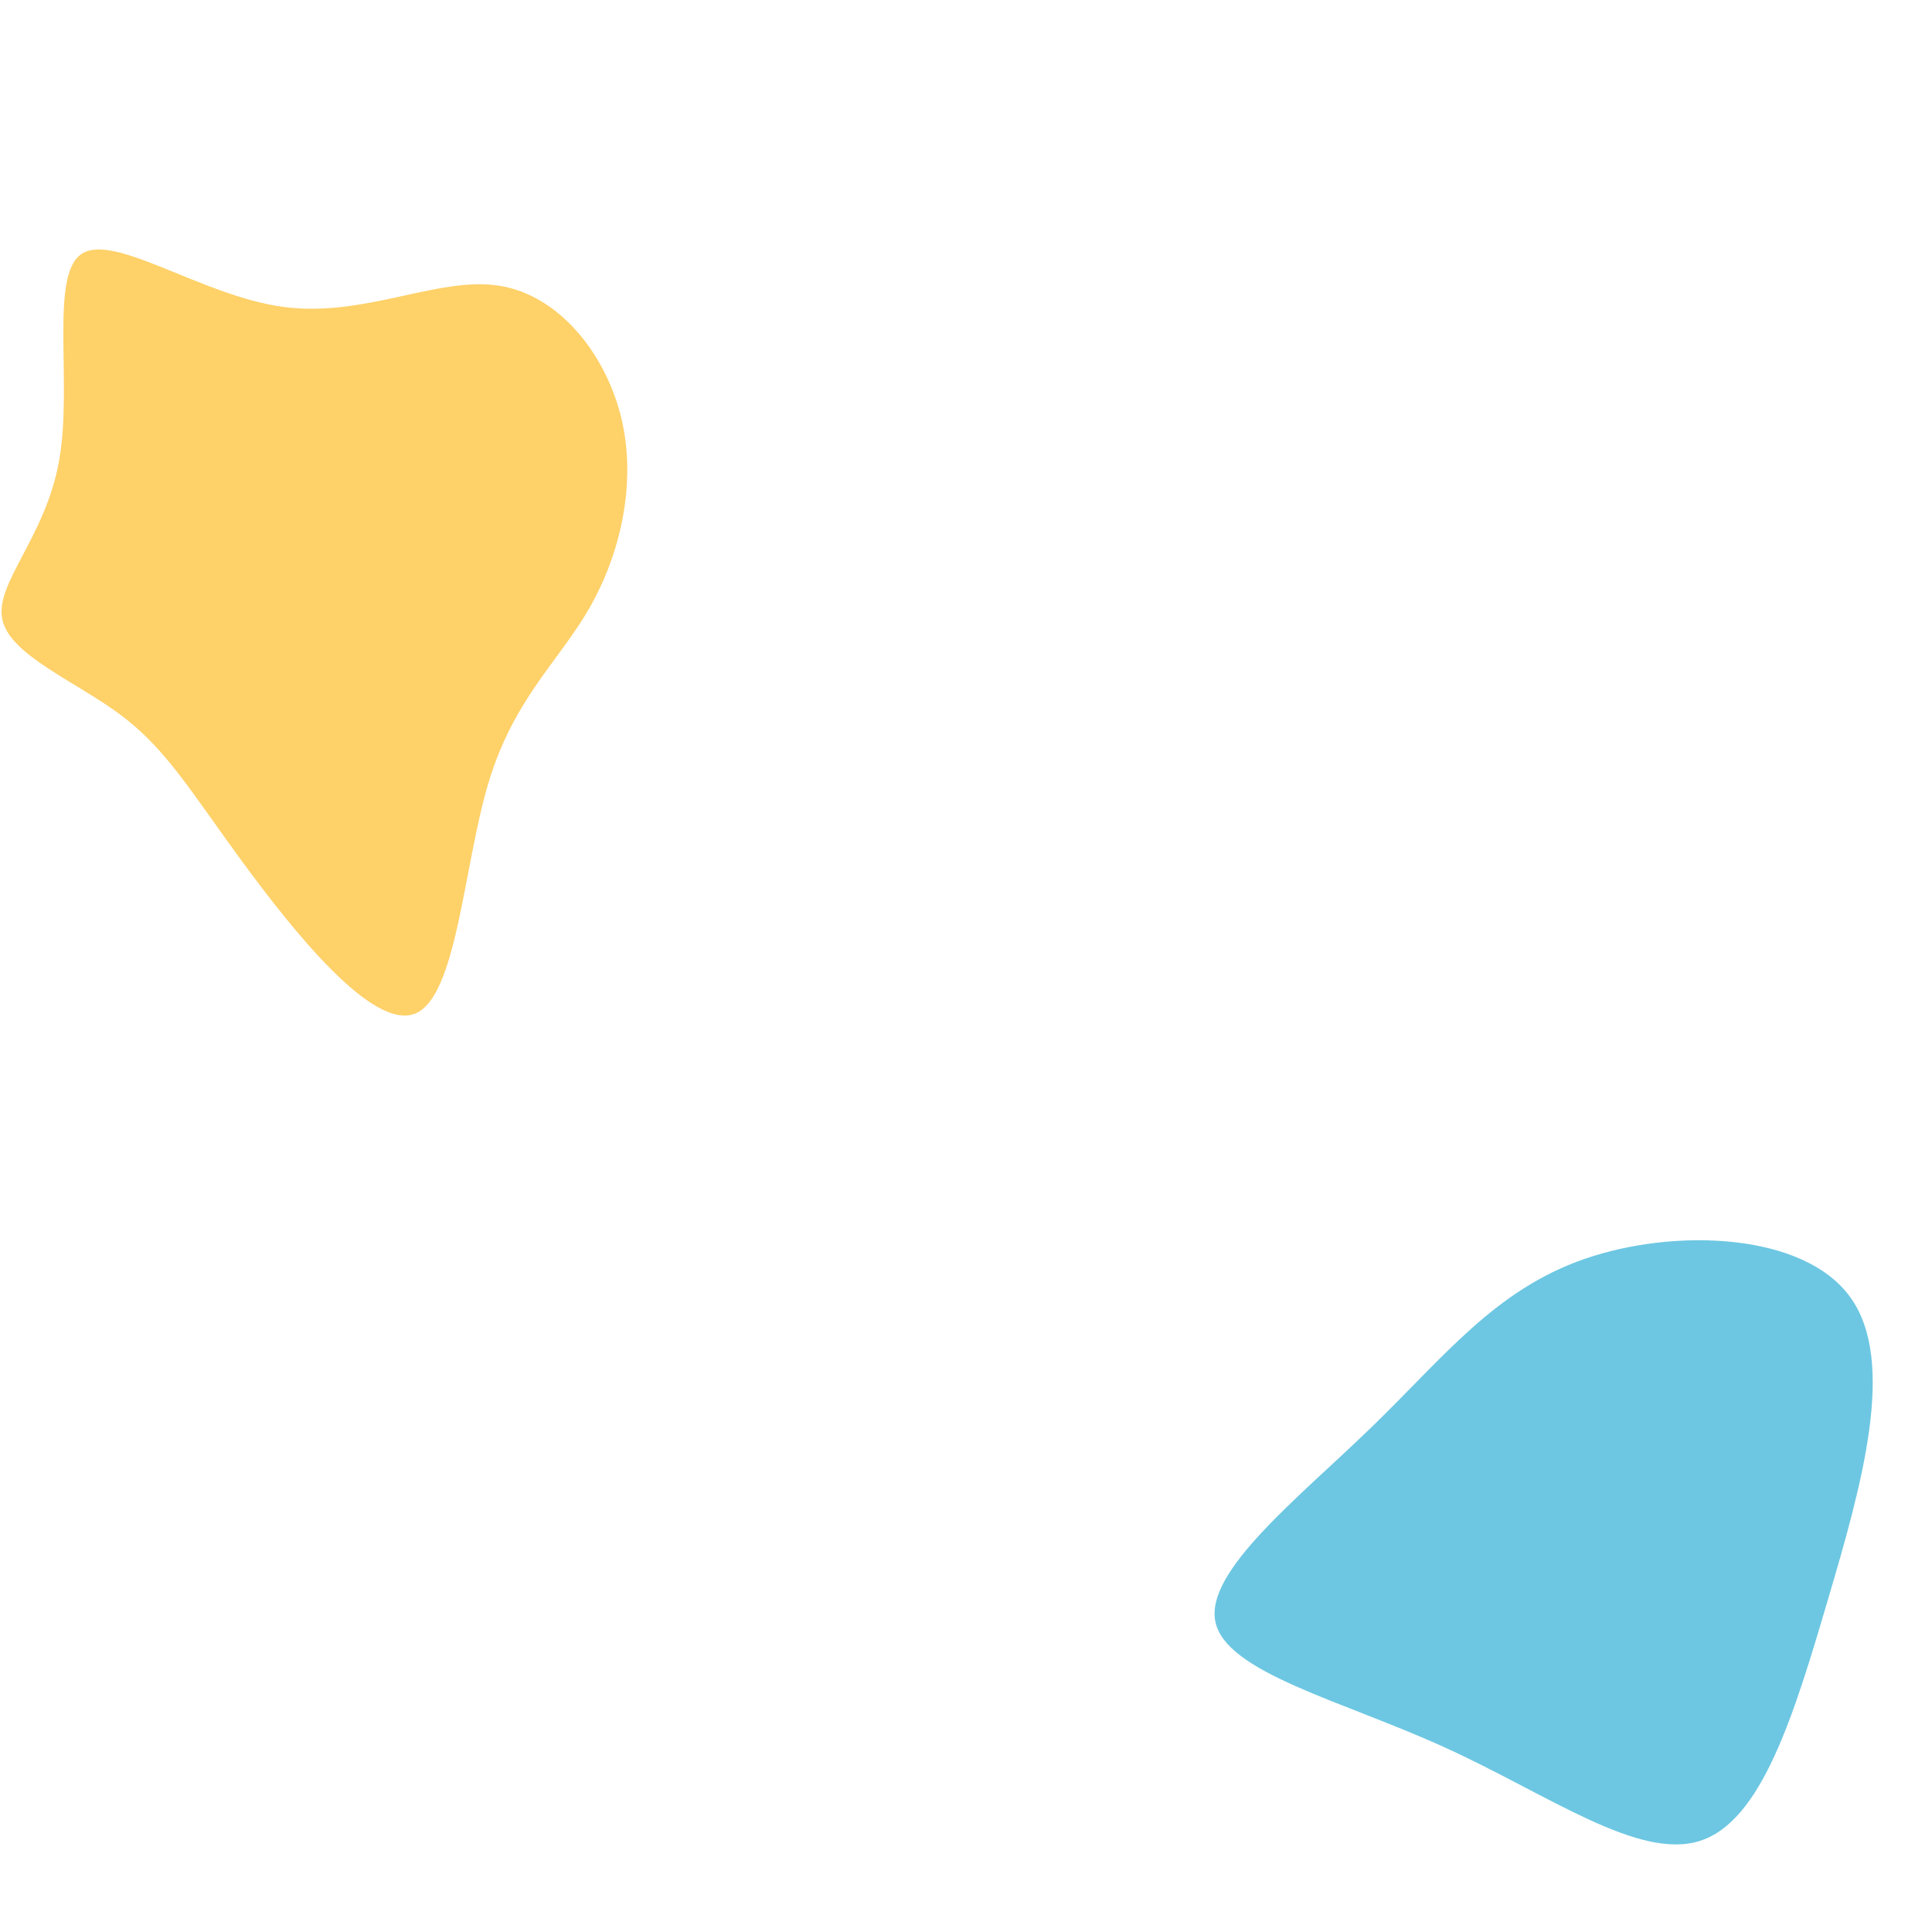
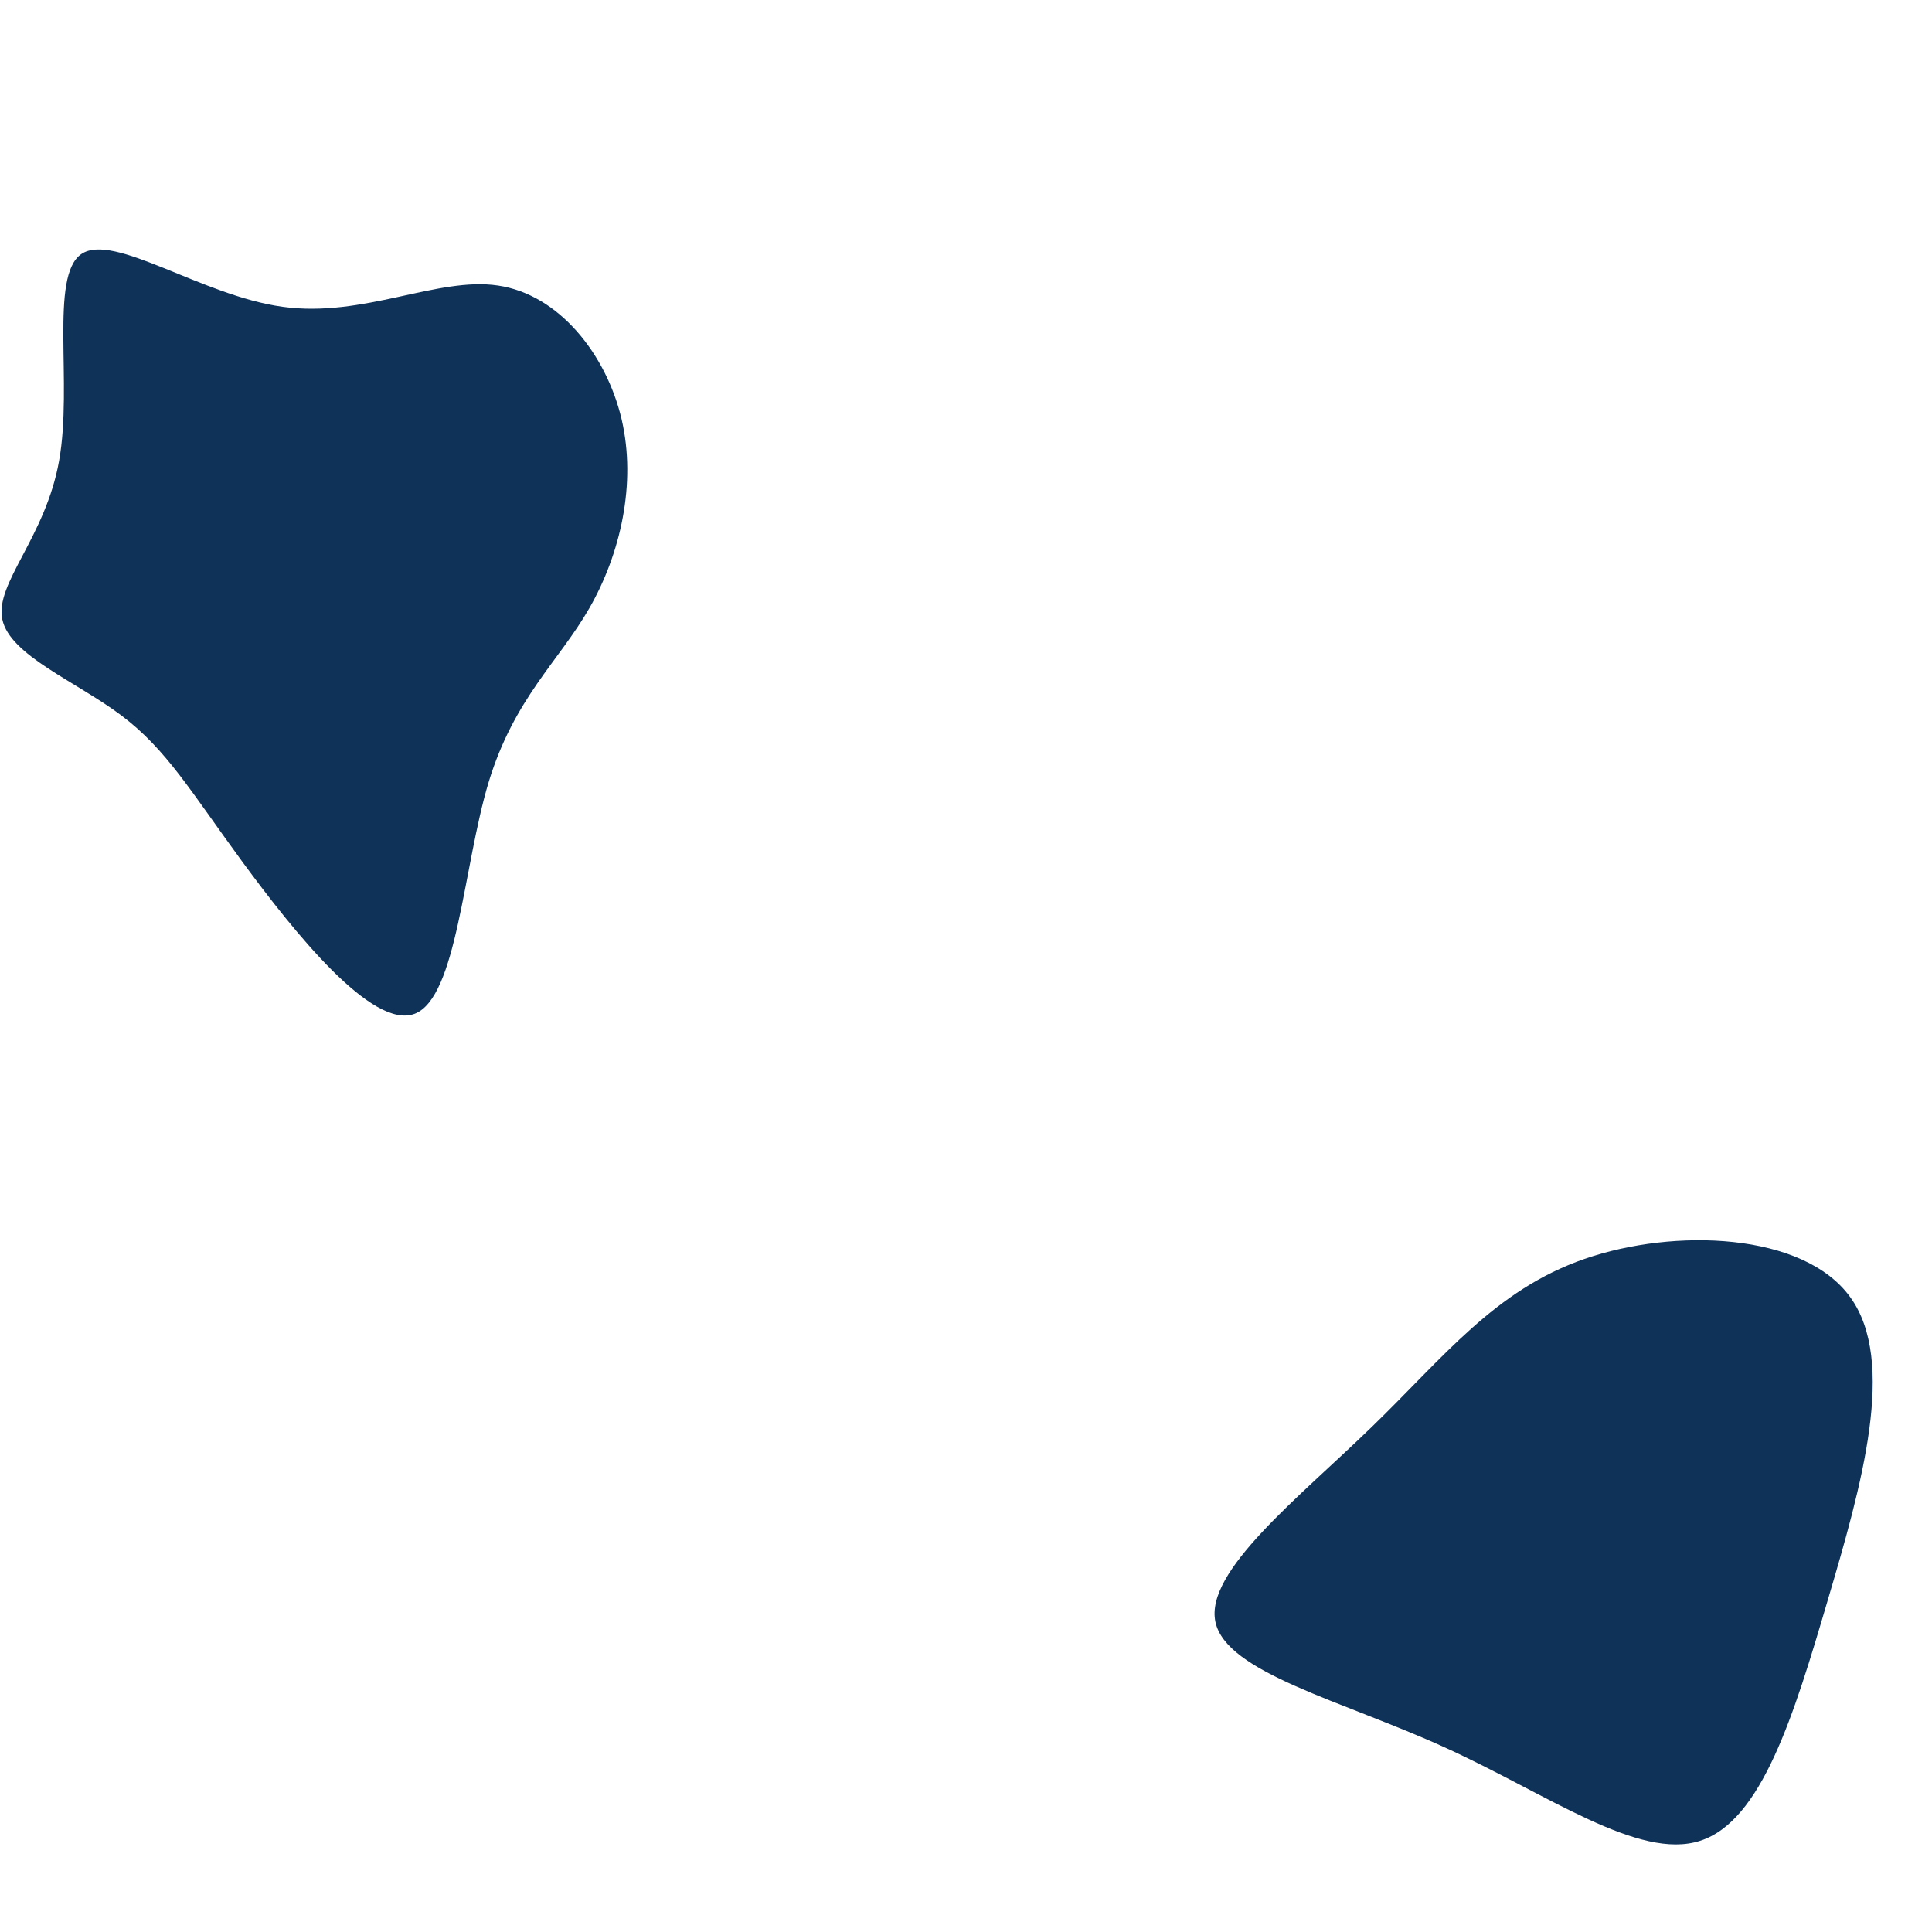
<svg xmlns="http://www.w3.org/2000/svg" width="600" height="600" viewBox="0 0 1000 1000">
  <g transform="translate(800,800)">
-     <path d="M157.6,-128.7C181.9,-95.4,163.6,-31.1,146,28.4C128.5,87.9,111.8,142.6,80,152.8C48.2,163.1,1.3,128.8,-52.1,104.5C-105.4,80.2,-165.3,65.8,-170.9,39.5C-176.5,13.3,-127.7,-24.8,-90.2,-61.2C-52.6,-97.6,-26.3,-132.3,20.2,-148.4C66.7,-164.5,133.4,-162.1,157.6,-128.7Z" fill="rgba(13,162,207, 0.6)" />
+     <path d="M157.6,-128.7C181.9,-95.4,163.6,-31.1,146,28.4C128.5,87.9,111.8,142.6,80,152.8C48.2,163.1,1.3,128.8,-52.1,104.5C-105.4,80.2,-165.3,65.8,-170.9,39.5C-176.5,13.3,-127.7,-24.8,-90.2,-61.2C-52.6,-97.6,-26.3,-132.3,20.2,-148.4C66.7,-164.5,133.4,-162.1,157.6,-128.7Z" fill="#0f3259" />
  </g>
  <g transform="translate(150,300)">
-     <path d="M107.8,-152.2C139.2,-147.6,163.7,-116.8,171.7,-83.2C179.6,-49.5,171,-13.1,155.1,14.7C139.2,42.4,116.1,61.5,102.9,104.9C89.8,148.4,86.6,216.2,64.7,224.7C42.7,233.2,2.1,182.3,-24.6,146C-51.2,109.7,-63.8,87.9,-87.2,70.3C-110.6,52.7,-144.9,39.2,-148.8,20.6C-152.8,1.9,-126.4,-21.9,-119.4,-61.6C-112.3,-101.4,-124.5,-157.1,-107.9,-168.5C-91.2,-179.9,-45.6,-146.9,-3.7,-141.2C38.2,-135.4,76.4,-156.9,107.8,-152.2Z" fill="rgba(253,179,6,0.6)" />
+     <path d="M107.8,-152.2C139.2,-147.6,163.7,-116.8,171.7,-83.2C179.6,-49.5,171,-13.1,155.1,14.7C139.2,42.4,116.1,61.5,102.9,104.9C89.8,148.4,86.6,216.2,64.7,224.7C42.7,233.2,2.1,182.3,-24.6,146C-51.2,109.7,-63.8,87.9,-87.2,70.3C-110.6,52.7,-144.9,39.2,-148.8,20.6C-152.8,1.9,-126.4,-21.9,-119.4,-61.6C-112.3,-101.4,-124.5,-157.1,-107.9,-168.5C-91.2,-179.9,-45.6,-146.9,-3.7,-141.2C38.2,-135.4,76.4,-156.9,107.8,-152.2Z" fill="#0f3259" />
  </g>
</svg>
